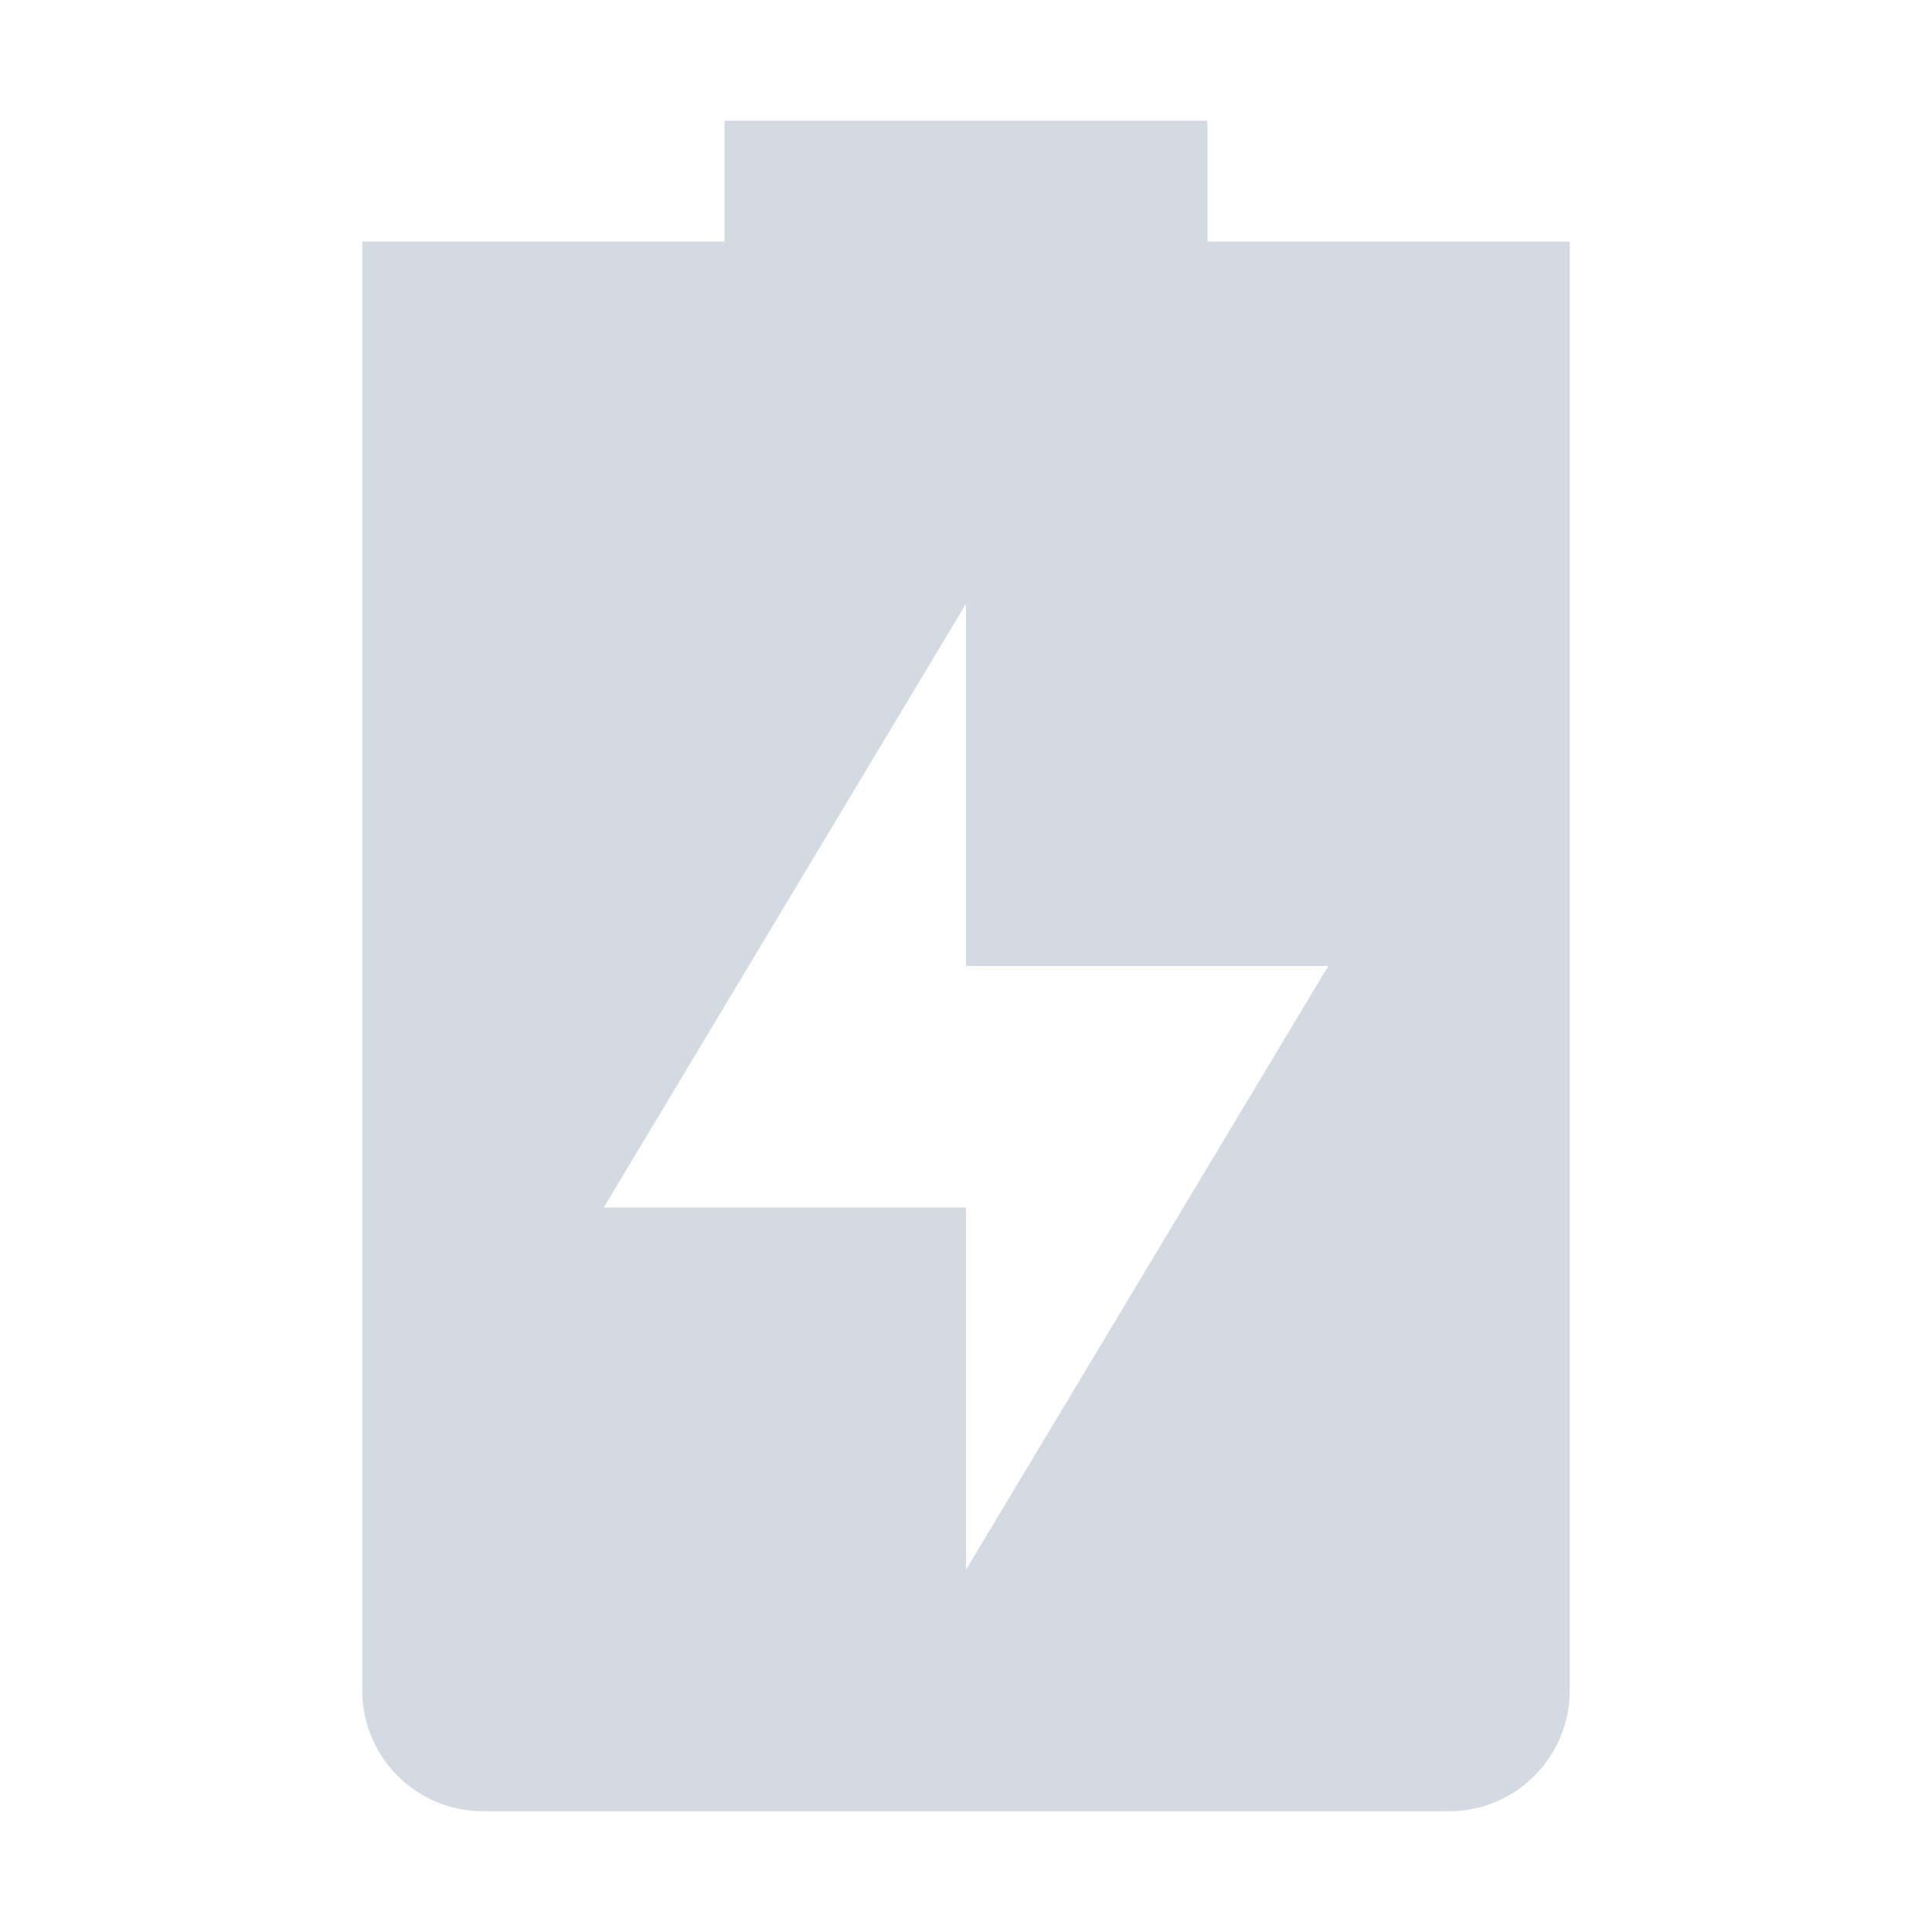
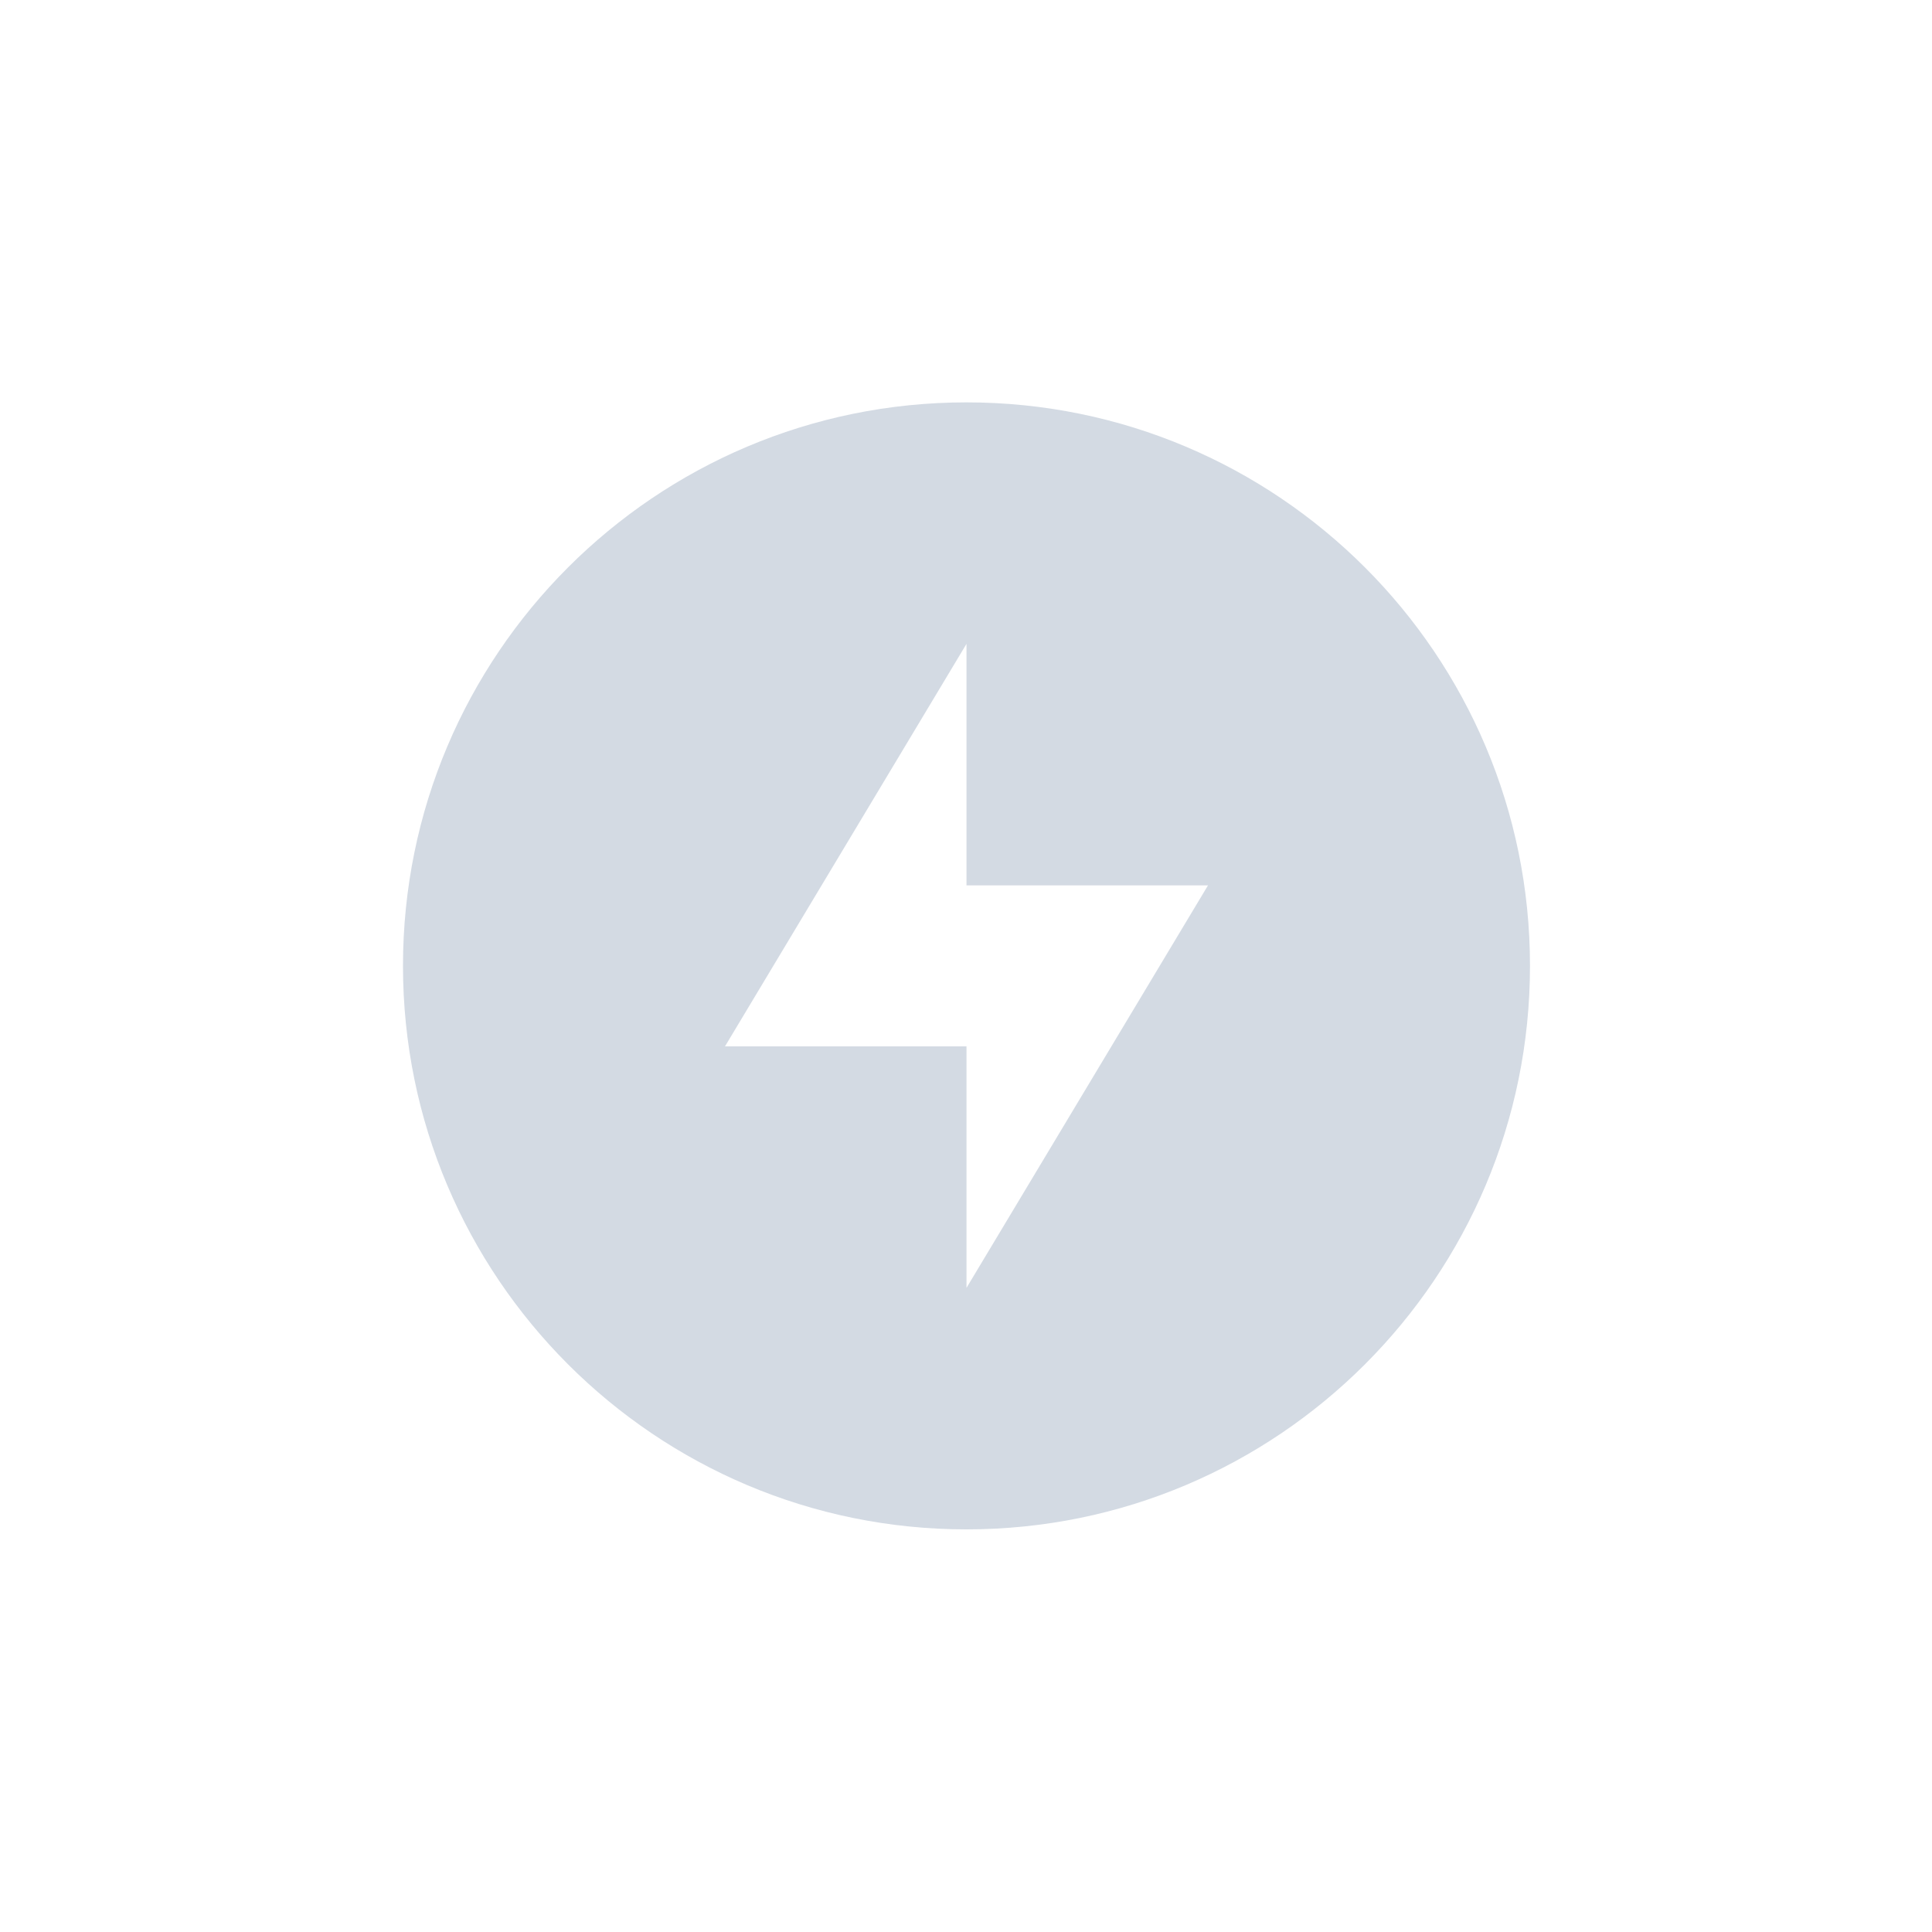
- <svg xmlns="http://www.w3.org/2000/svg" width="16" height="16" version="1.1">
-   <path style="fill:#d3dae3" d="M 6,1 V 2 H 3 V 14 C 3,14.55 3.446,15 4,15 H 12 C 12.554,15 13,14.55 13,14 V 2 H 10 V 1 Z M 8,5 V 8 H 11 L 8,13 V 10 H 5 Z" />
+ <svg xmlns="http://www.w3.org/2000/svg" version="1.1" viewBox="0 0 16 16">
+   <defs>
+     <style id="current-color-scheme" type="text/css">.ColorScheme-Text { color:#ffffff; } .ColorScheme-Highlight { color:#367bf0; }</style>
+     <style type="text/css">.ColorScheme-Text { color:#ffffff; } .ColorScheme-Highlight { color:#367bf0; }</style>
+   </defs>
+   <g transform="matrix(.66667 0 0 .66667 -133.33 -448.25)" fill="#5c616c">
+     <path class="ColorScheme-Text" d="m212 677.37c-3.866 0-7 3.134-7 7s3.134 7 7 7 7-3.134 7-7-3.134-7-7-7zm0 3v3h3l-3 5v-3h-3z" color="#ffffff" fill="#d3dae3" />
+   </g>
</svg>
